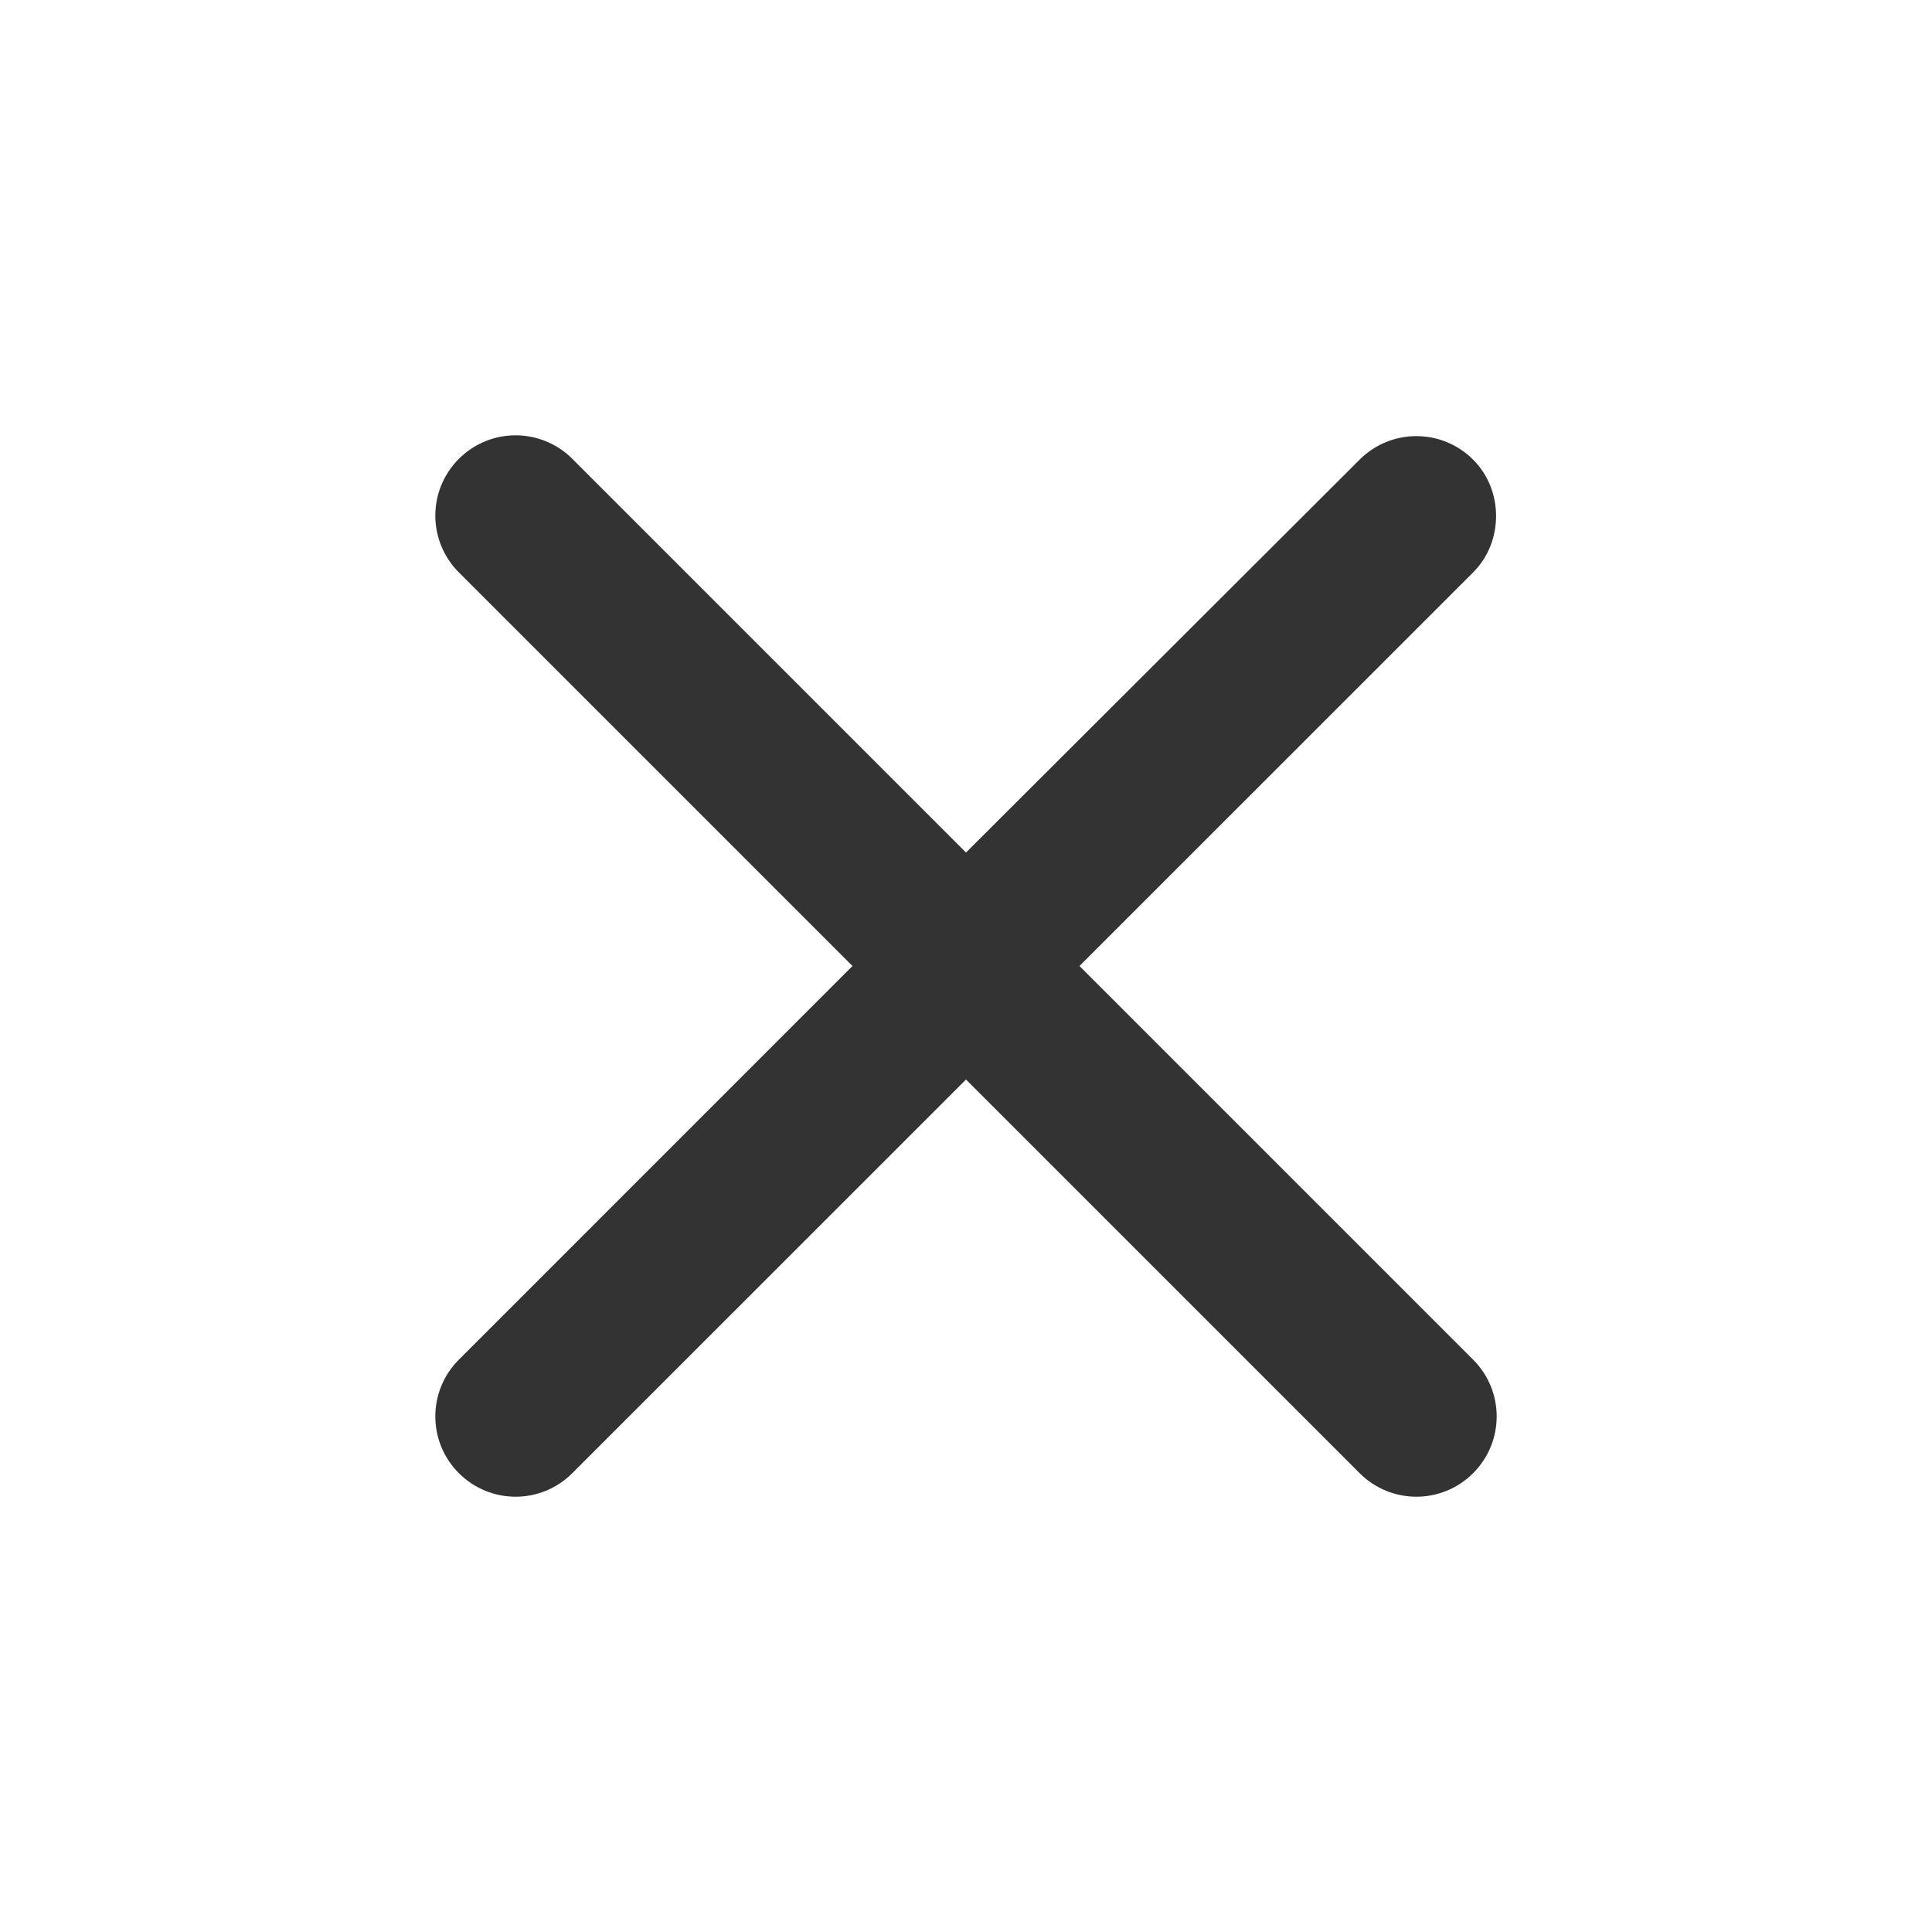
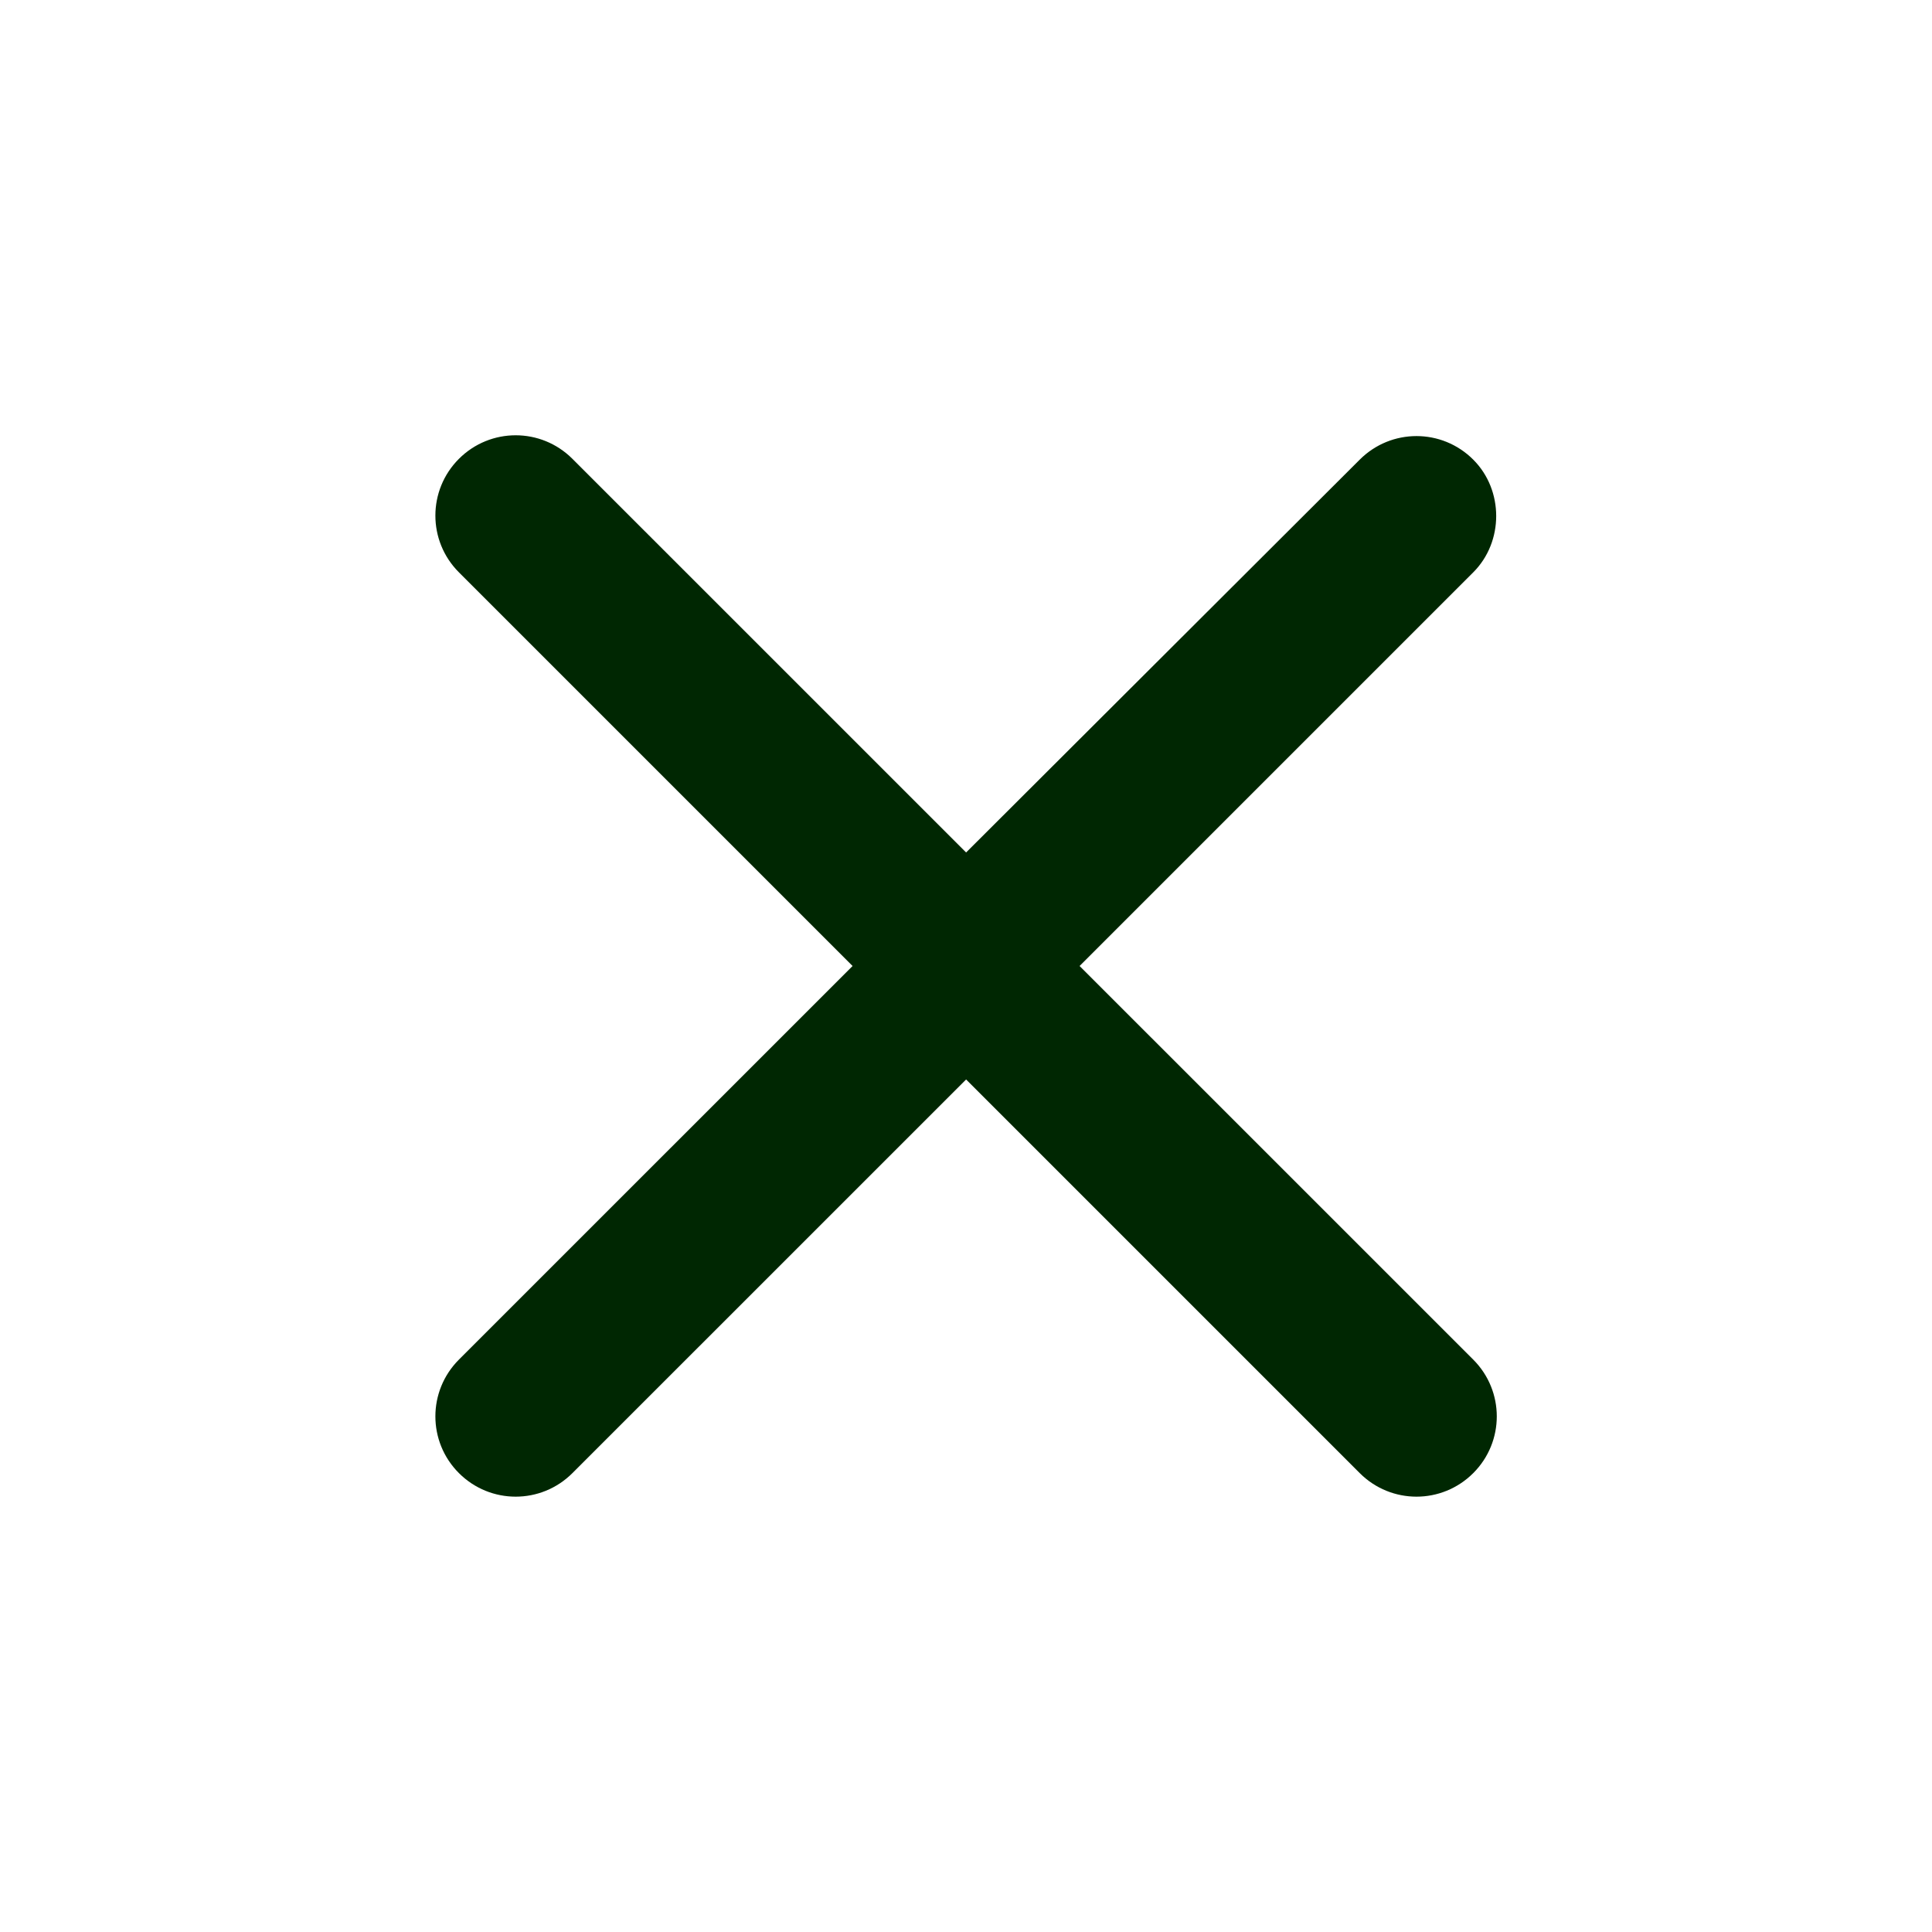
<svg xmlns="http://www.w3.org/2000/svg" width="34" height="34" viewBox="0 0 34 34" fill="none">
-   <path d="M25.925 8.089C25.372 7.537 24.48 7.537 23.927 8.089L17 15.003L10.072 8.075C9.52 7.523 8.628 7.523 8.075 8.075C7.523 8.628 7.523 9.52 8.075 10.073L15.002 17L8.075 23.928C7.523 24.48 7.523 25.373 8.075 25.925C8.628 26.478 9.52 26.478 10.072 25.925L17 18.998L23.927 25.925C24.48 26.478 25.372 26.478 25.925 25.925C26.477 25.373 26.477 24.48 25.925 23.928L18.997 17L25.925 10.073C26.463 9.534 26.463 8.628 25.925 8.089Z" fill="#333333" />
+   <path d="M25.927 8.089C25.374 7.536 24.482 7.536 23.929 8.089L17.002 15.002L10.074 8.075C9.521 7.522 8.629 7.522 8.076 8.075C7.524 8.627 7.524 9.52 8.076 10.072L15.004 17L8.076 23.927C7.524 24.48 7.524 25.372 8.076 25.924C8.629 26.477 9.521 26.477 10.074 25.924L17.002 18.997L23.929 25.924C24.482 26.477 25.374 26.477 25.927 25.924C26.479 25.372 26.479 24.48 25.927 23.927L18.999 17L25.927 10.072C26.465 9.534 26.465 8.627 25.927 8.089Z" fill="#002702" />
</svg>
